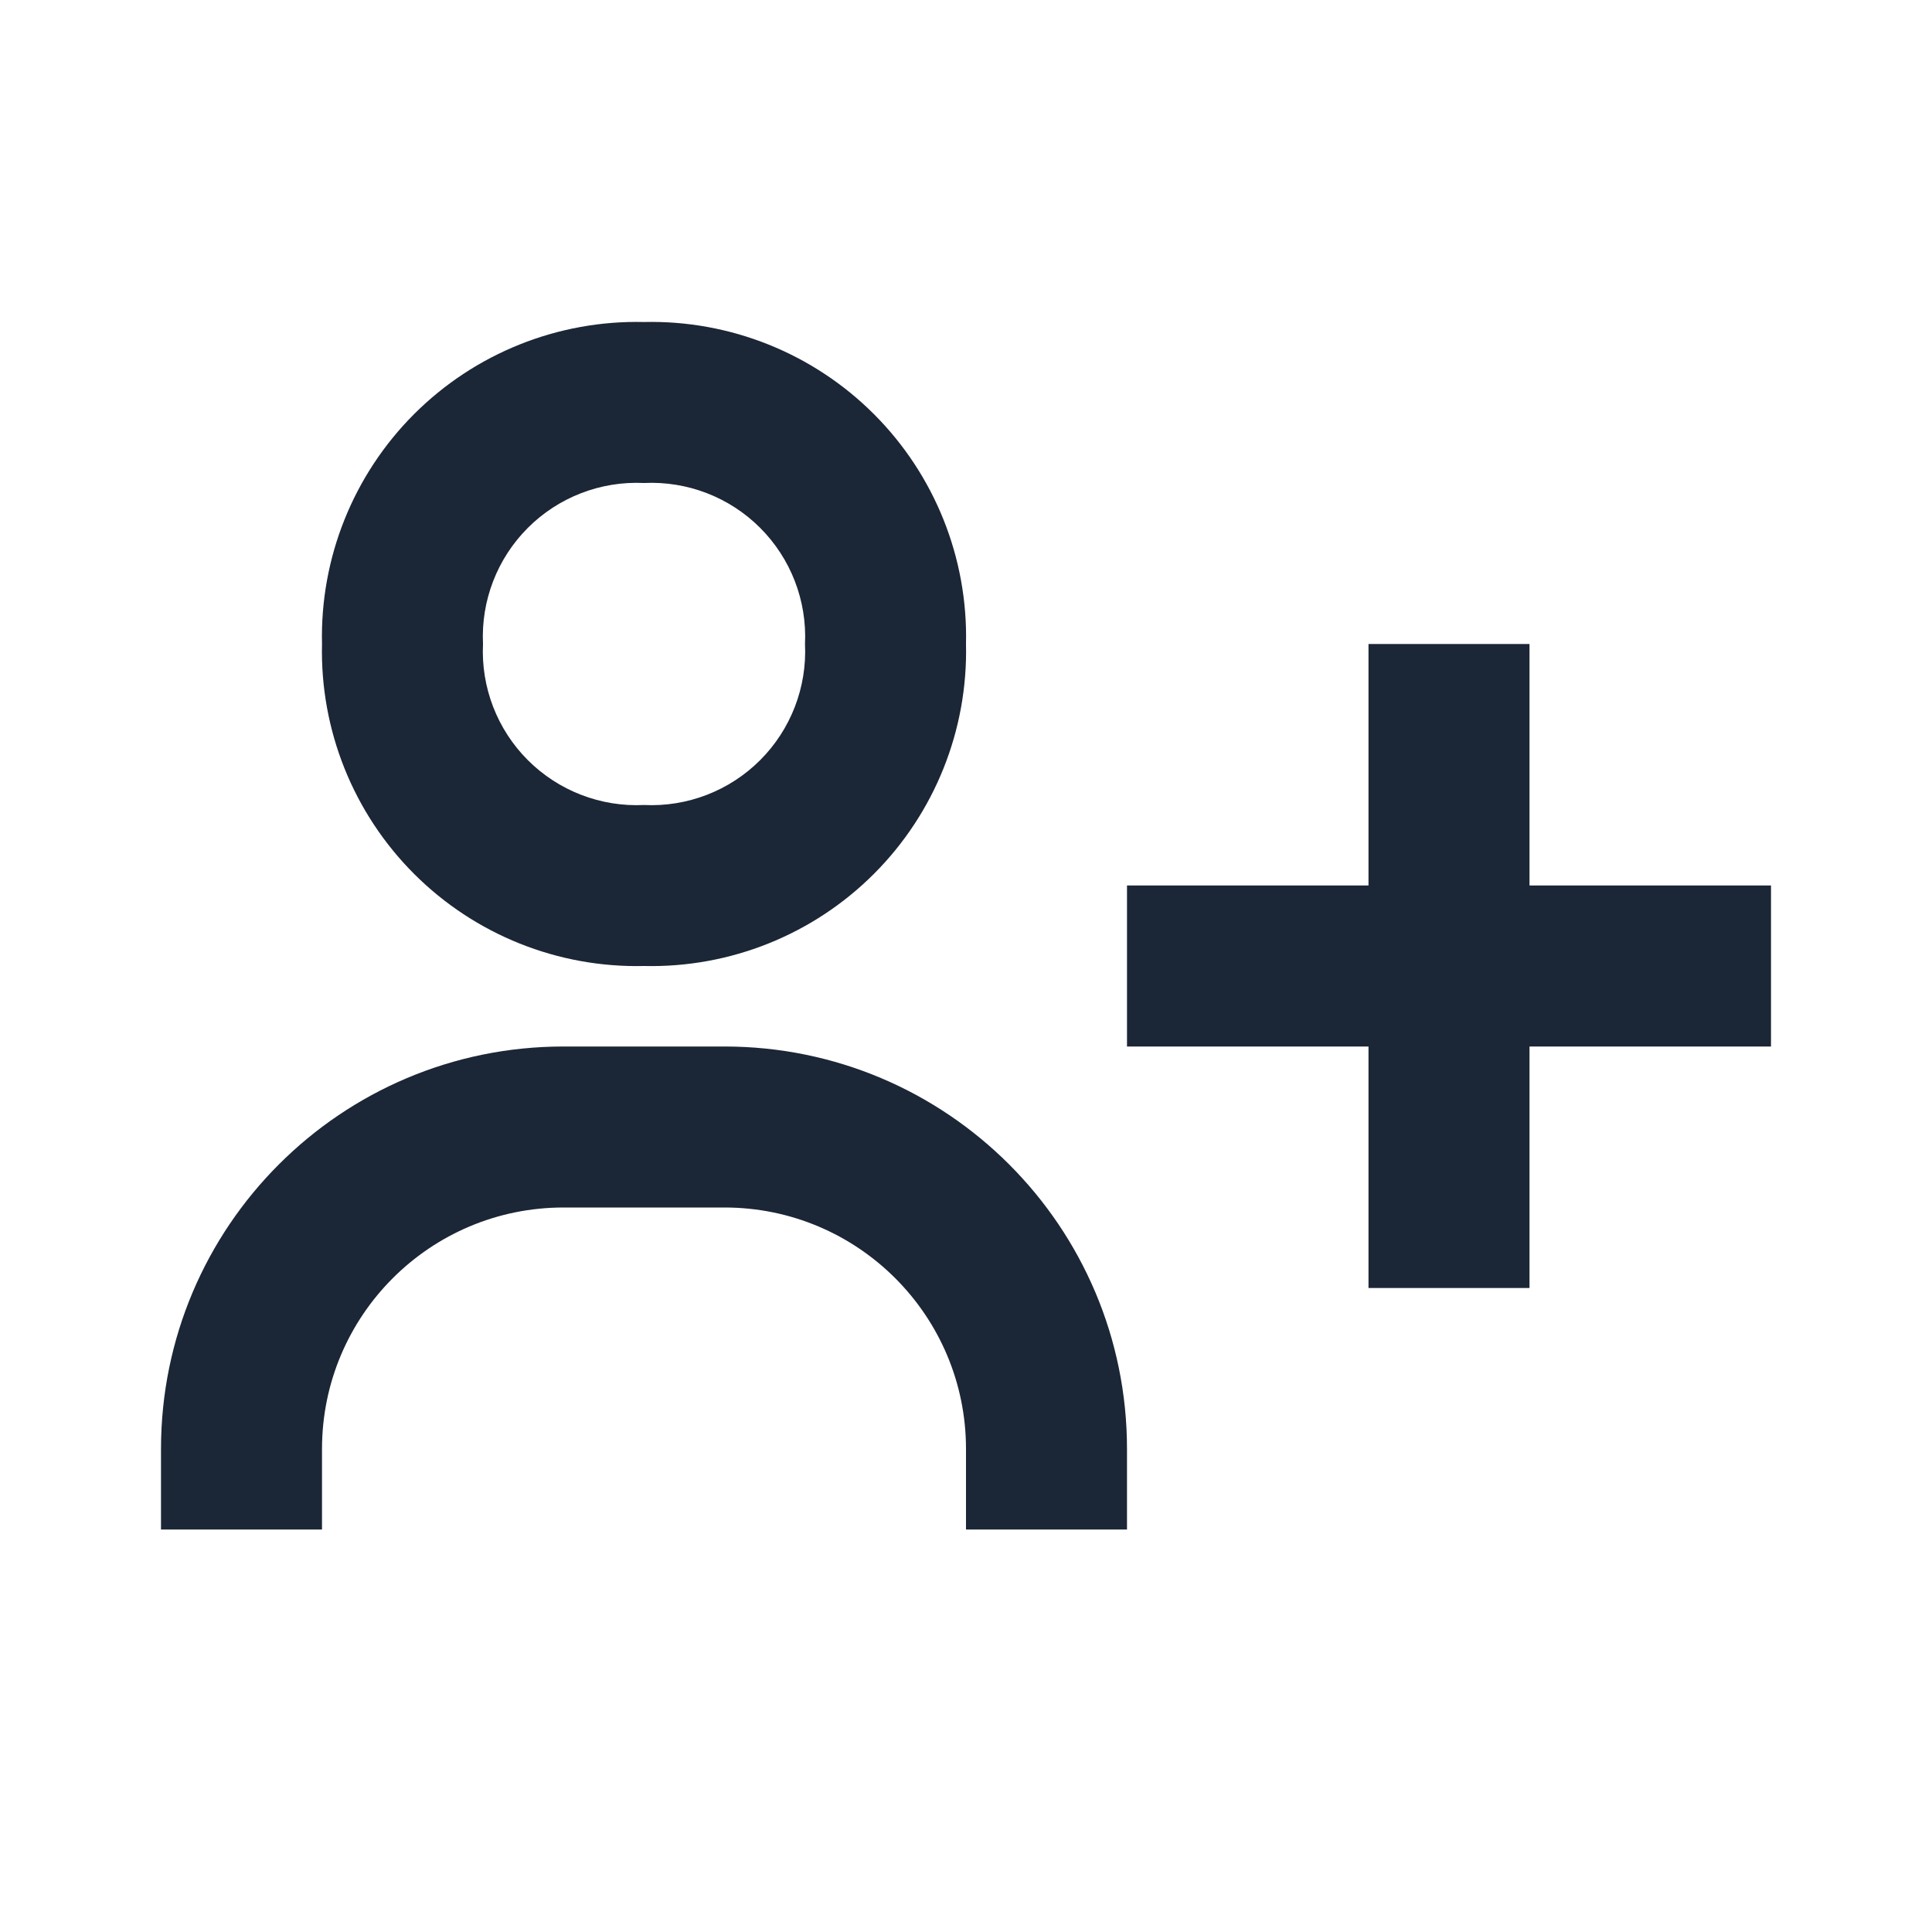
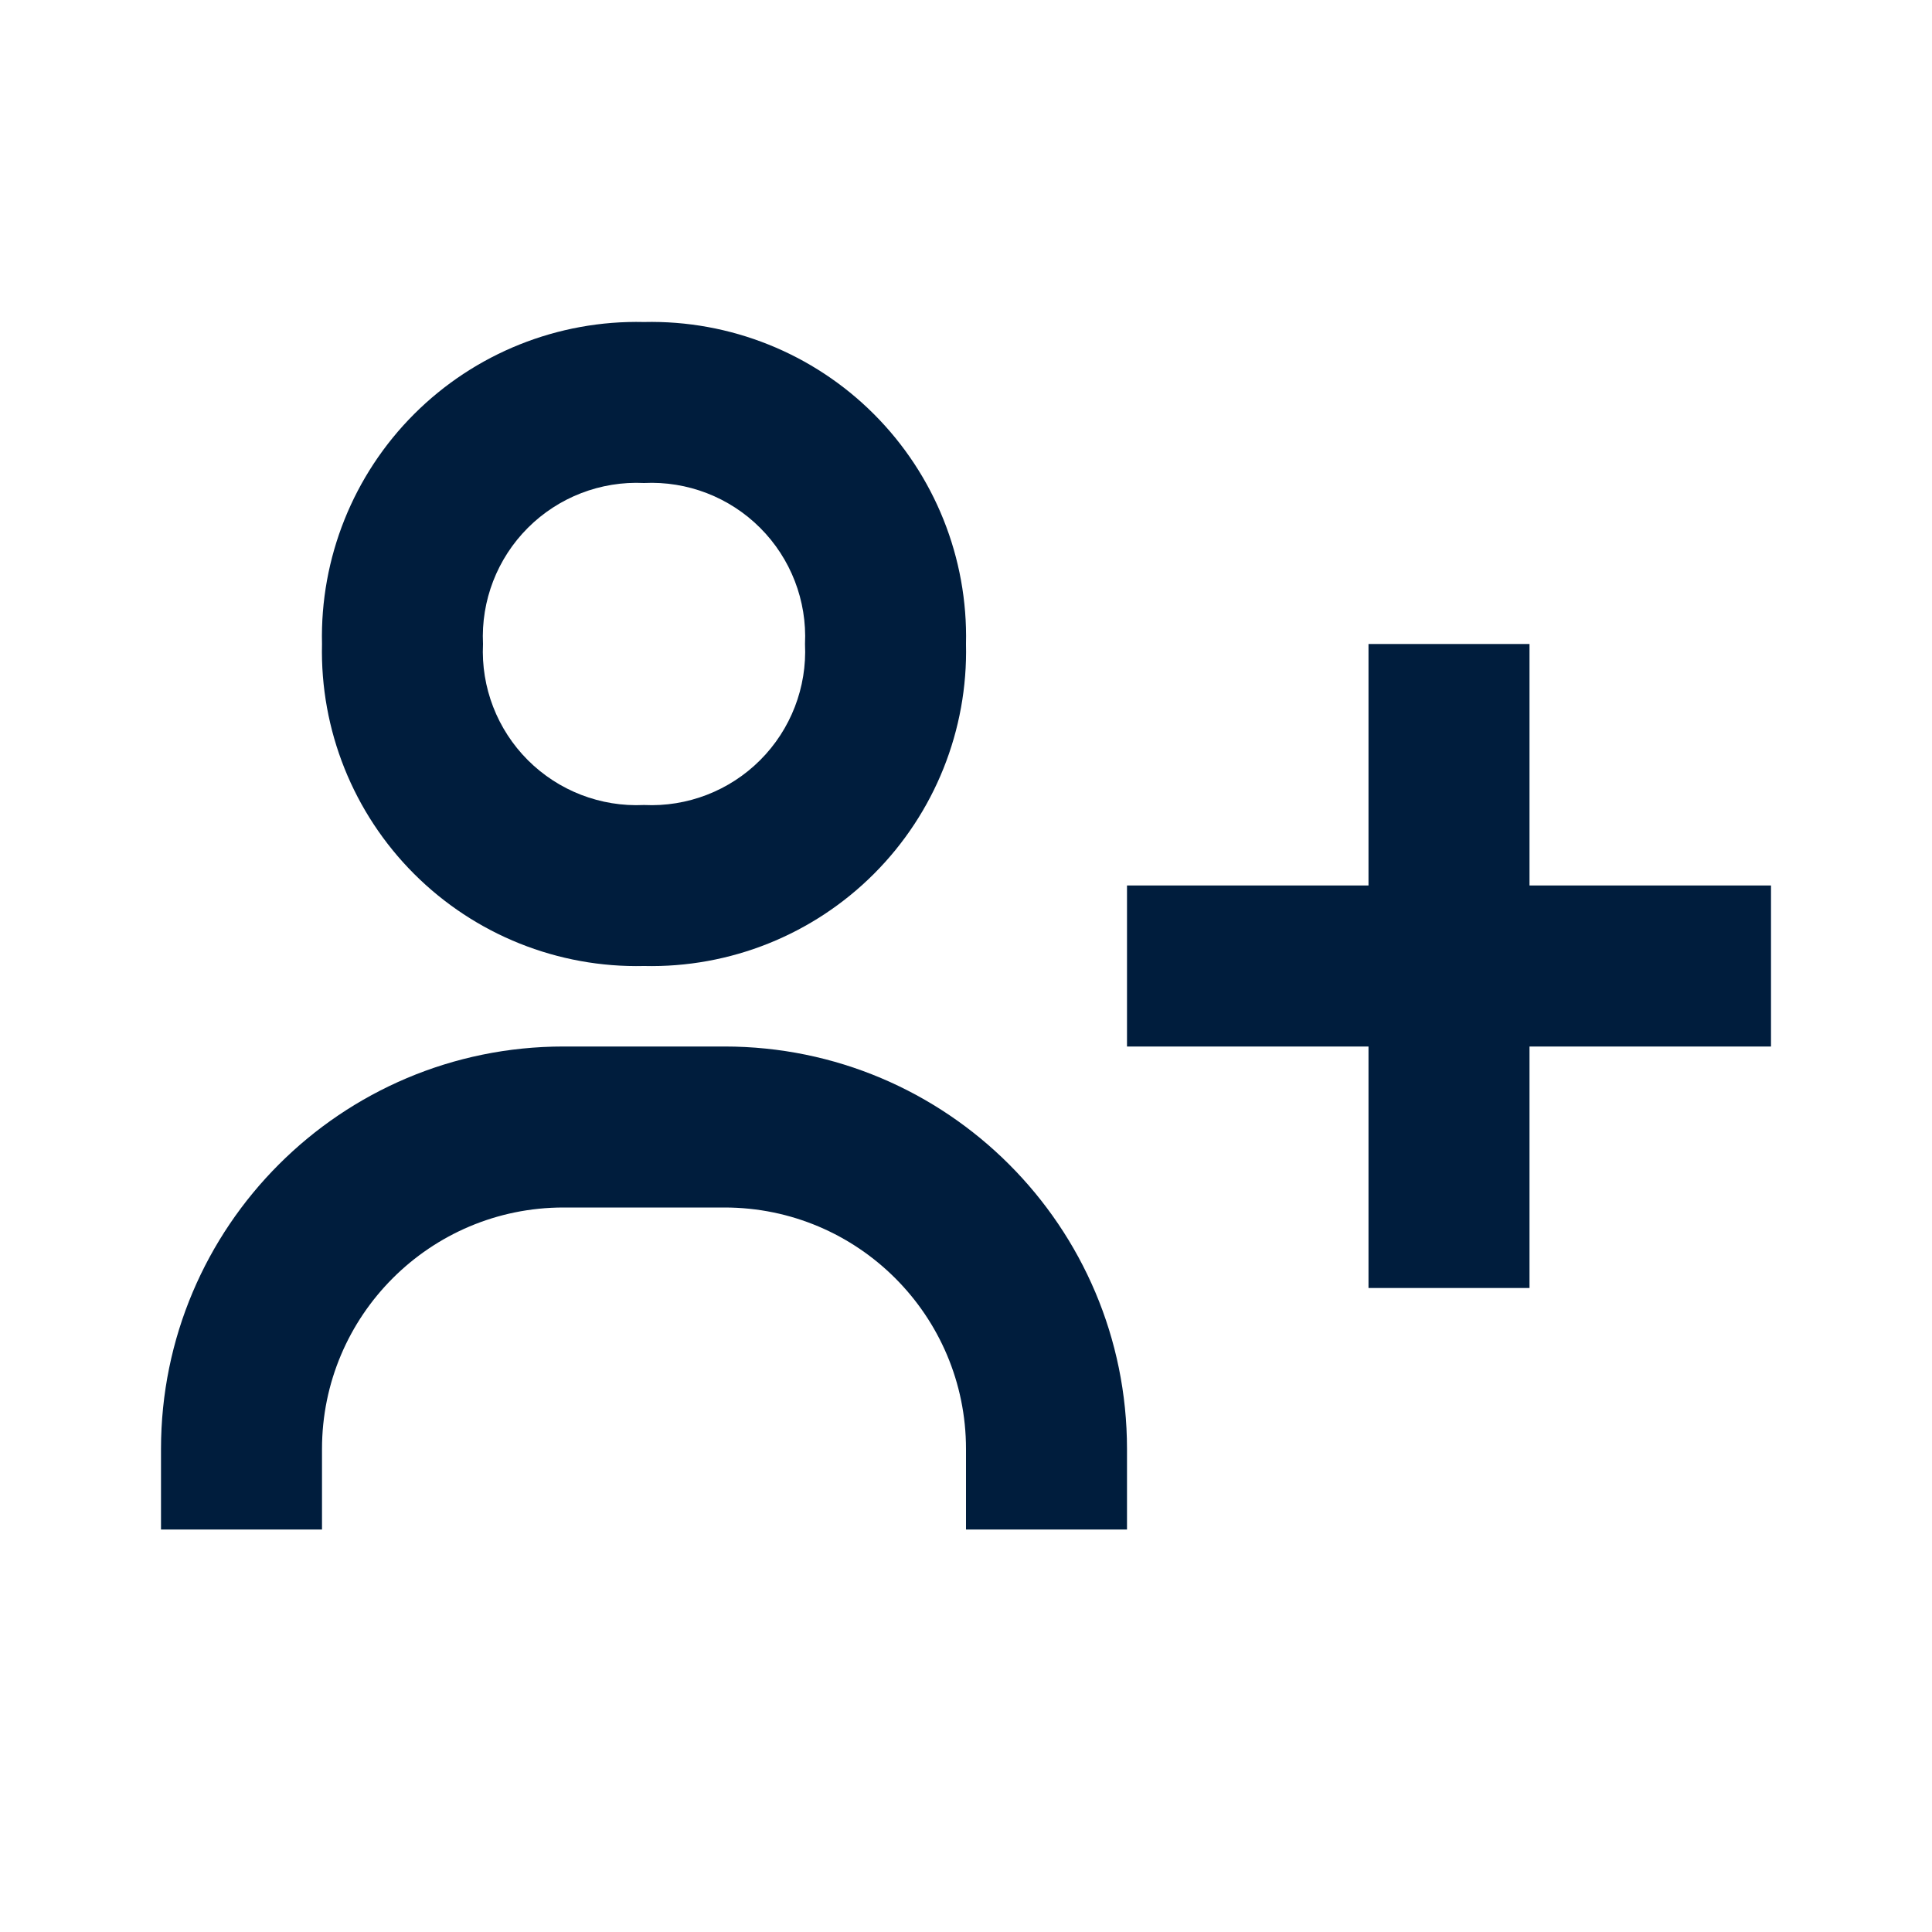
<svg xmlns="http://www.w3.org/2000/svg" width="1em" height="1em" preserveAspectRatio="xMidYMid meet" viewBox="0 0 24 24" style="-ms-transform: rotate(360deg); -webkit-transform: rotate(360deg); transform: rotate(360deg);">
-   <path d="M19 8h-2v3h-3v2h3v3h2v-3h3v-2h-3zM4 8a3.91 3.91 0 0 0 4 4a3.91 3.91 0 0 0 4-4a3.91 3.91 0 0 0-4-4a3.91 3.91 0 0 0-4 4zm6 0a1.91 1.91 0 0 1-2 2a1.91 1.91 0 0 1-2-2a1.91 1.91 0 0 1 2-2a1.91 1.91 0 0 1 2 2zM4 18a3 3 0 0 1 3-3h2a3 3 0 0 1 3 3v1h2v-1a5 5 0 0 0-5-5H7a5 5 0 0 0-5 5v1h2z" fill="#1B2636" />
+   <path d="M19 8h-2v3h-3v2h3v3h2v-3h3v-2h-3zM4 8a3.91 3.91 0 0 0 4 4a3.91 3.91 0 0 0 4-4a3.91 3.91 0 0 0-4-4a3.91 3.91 0 0 0-4 4zm6 0a1.91 1.91 0 0 1-2 2a1.91 1.91 0 0 1-2-2a1.91 1.91 0 0 1 2-2a1.91 1.91 0 0 1 2 2zM4 18a3 3 0 0 1 3-3h2a3 3 0 0 1 3 3v1h2v-1a5 5 0 0 0-5-5H7a5 5 0 0 0-5 5v1h2z" fill="#001D3D" />
</svg>
